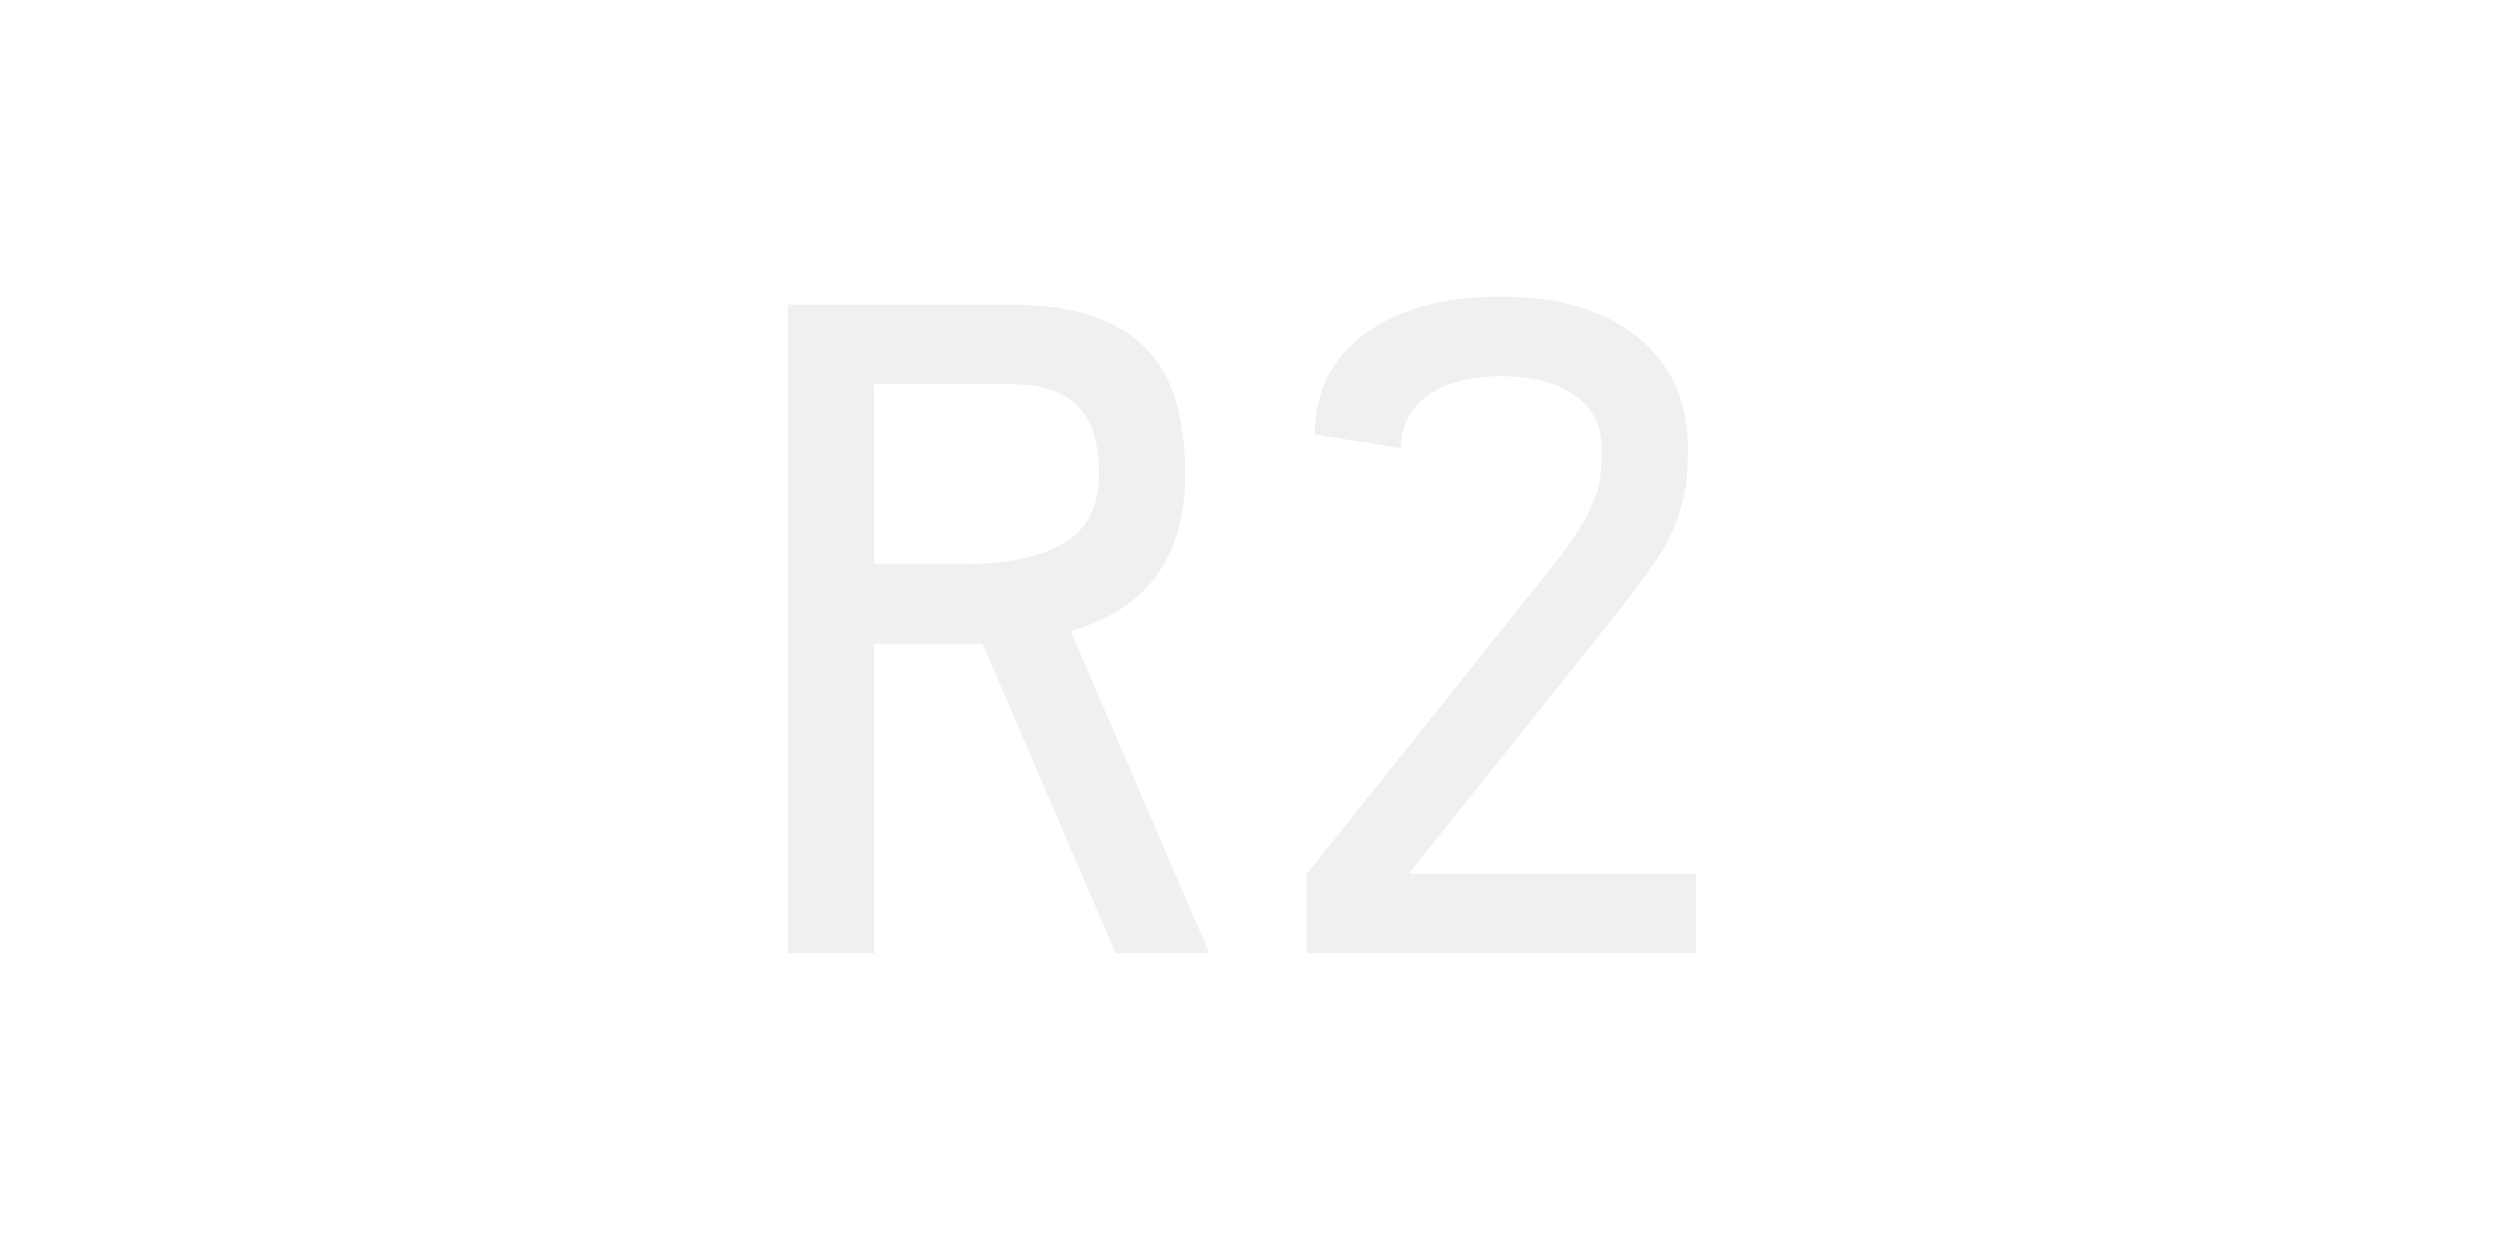
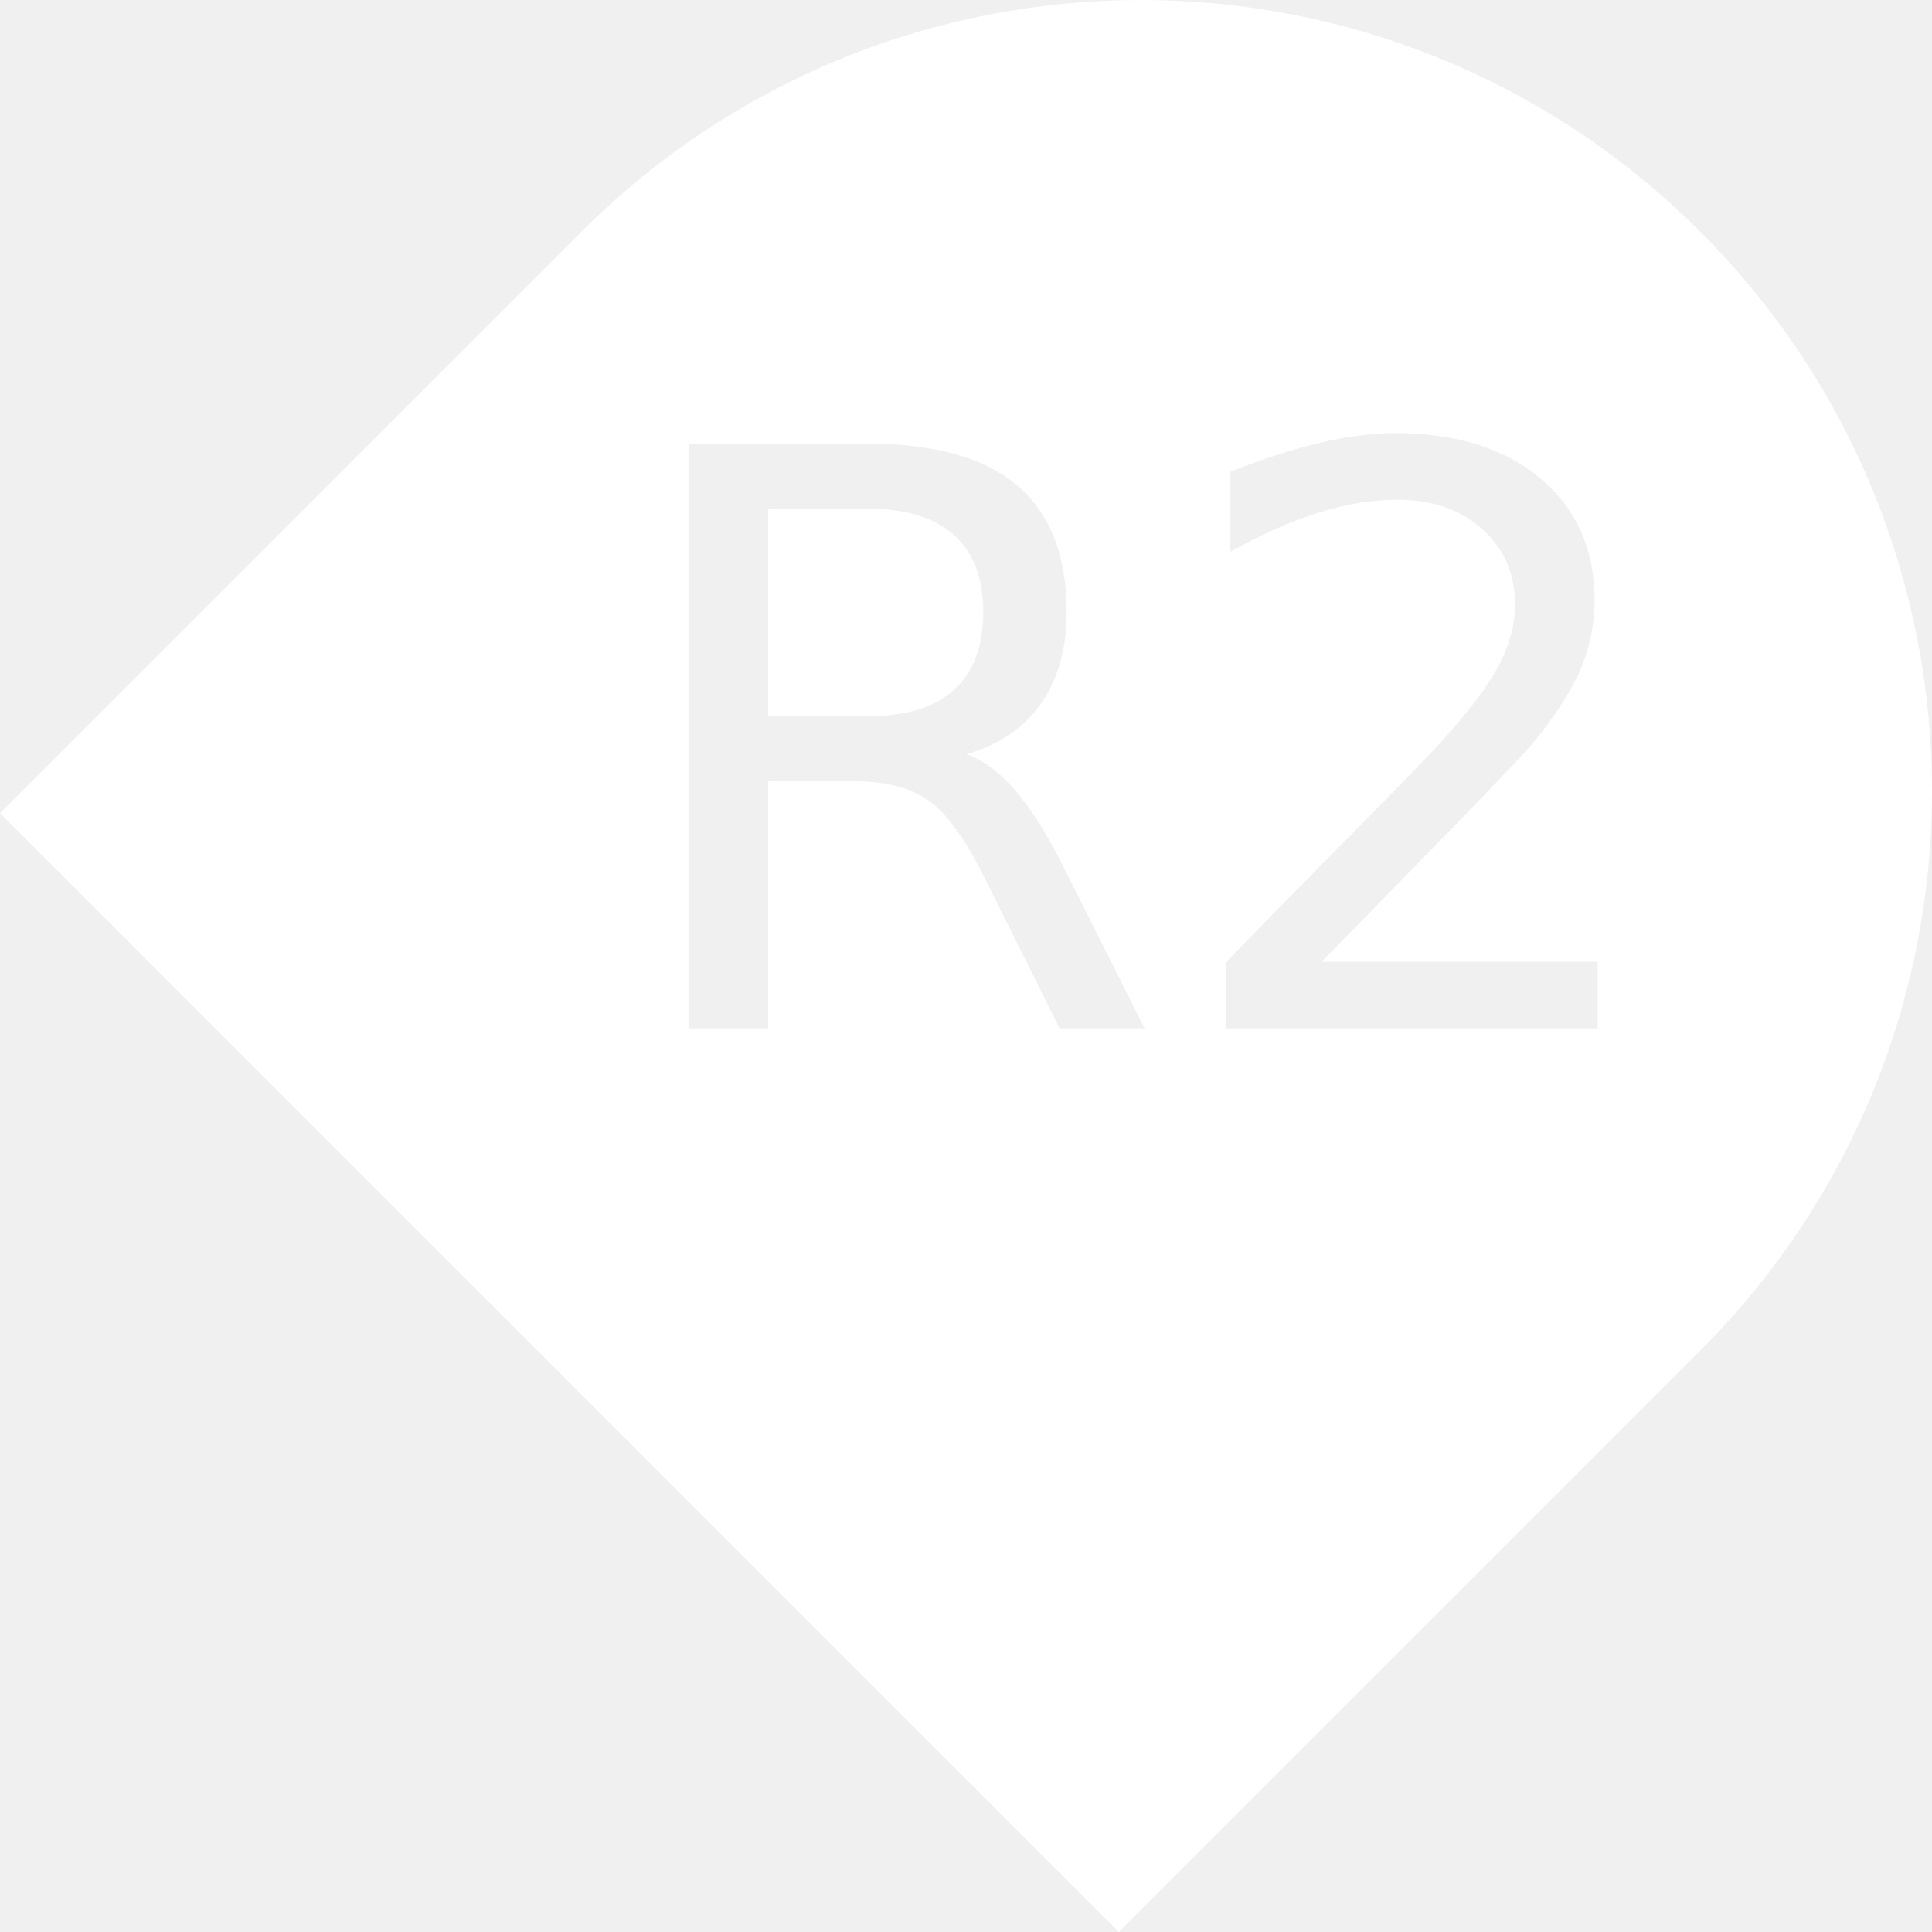
- <svg xmlns="http://www.w3.org/2000/svg" id="svg8" version="1.1" viewBox="0 0 67.733 33.867" height="128" width="256">
+ <svg xmlns="http://www.w3.org/2000/svg" id="svg8" version="1.1" viewBox="0 0 67.733 67.733" height="256" width="256">
  <defs id="defs2" />
-   <g style="display:inline" id="layer1">
-     <rect y="0" x="0" height="33.867" width="67.733" id="rect1406" style="display:none;fill:#ffffff;stroke:none;stroke-width:6.281;stroke-linecap:round;stroke-linejoin:round;stroke-miterlimit:4;stroke-dasharray:none;paint-order:stroke markers fill" />
-     <text id="text1404" y="25.83" x="-3.987" style="font-style:normal;font-weight:normal;font-size:28.118px;line-height:1.25;font-family:sans-serif;text-align:start;letter-spacing:0px;word-spacing:0px;text-anchor:start;inline-size:75.267;display:none;fill:#000000;fill-opacity:1;stroke:none;stroke-width:0.703" xml:space="preserve" />
-     <path transform="scale(0.2645833)" d="M 0,0 V 128 H 256 V 0 Z m 153.74,30.375 c 5.881,0 10.534,1.383 13.959,4.15 3.425,2.768 5.137,6.557 5.137,11.365 0,1.522 -0.052,2.697 -0.156,3.527 -0.069,0.796 -0.328,1.886 -0.777,3.27 -0.415,1.349 -1.142,2.837 -2.18,4.463 -1.038,1.591 -2.439,3.493 -4.203,5.707 l -21.275,26.621 h 29.422 V 97.625 h -39.852 v -8.146 l 25.322,-31.705 c 1.557,-1.937 2.699,-3.633 3.426,-5.086 0.726,-1.488 1.14,-2.612 1.244,-3.373 0.138,-0.796 0.207,-1.936 0.207,-3.424 0,-2.283 -0.916,-4.084 -2.75,-5.398 -1.834,-1.315 -4.341,-1.971 -7.523,-1.971 -3.183,0 -5.692,0.656 -7.525,1.971 -1.833,1.315 -2.75,3.115 -2.75,5.398 l -8.82,-1.402 c 0,-4.359 1.712,-7.801 5.137,-10.326 C 143.206,31.637 147.859,30.375 153.74,30.375 Z M 80.676,31.205 H 103.717 c 5.777,0 10.154,1.33 13.129,3.994 3.01,2.664 4.514,7.111 4.514,13.338 -1e-5,8.51 -3.908,13.872 -11.727,16.086 L 123.85,97.625 H 114.25 L 100.604,65.92 H 89.498 V 97.625 h -8.822 z m 8.822,8.146 v 18.422 h 8.822 c 4.636,0 8.164,-0.711 10.586,-2.129 2.422,-1.418 3.631,-3.786 3.631,-7.107 0,-3.286 -0.761,-5.64 -2.283,-7.059 -1.488,-1.418 -3.666,-2.127 -6.537,-2.127 z" style="display:inline;fill:#ffffff;stroke:none;stroke-width:23.74;stroke-linecap:round;stroke-linejoin:round;stroke-miterlimit:4;stroke-dasharray:none;paint-order:stroke markers fill" id="rect1556" />
+   <g id="g2145" style="display:inline" transform="matrix(-1,0,0,1,67.73333,0)">
+     <path id="path2137" style="fill:#ffffff;stroke-width:5.541;stroke-linecap:round;stroke-linejoin:round;paint-order:stroke markers fill" d="M 77.041,30.705 0,107.746 148.254,256 225.295,178.959 a 104.831,104.831 0 0 0 0,-148.254 104.831,104.831 0 0 0 -148.254,0 z M 184.924,57.391 c 8.026,0 14.425,2.007 19.199,6.02 4.774,4.013 7.162,9.375 7.162,16.086 0,3.183 -0.606,6.211 -1.816,9.082 -1.176,2.837 -3.338,6.192 -6.486,10.066 -0.865,1.003 -3.616,3.908 -8.252,8.717 -4.636,4.774 -11.172,11.468 -19.613,20.082 h 36.582 v 8.822 h -49.193 v -8.822 c 3.978,-4.117 9.392,-9.634 16.242,-16.553 6.884,-6.953 11.208,-11.433 12.973,-13.439 3.356,-3.771 5.691,-6.954 7.006,-9.549 1.349,-2.629 2.023,-5.207 2.023,-7.732 0,-4.117 -1.451,-7.472 -4.357,-10.066 -2.871,-2.595 -6.626,-3.893 -11.262,-3.893 -3.286,-10e-7 -6.763,0.571 -10.43,1.713 -3.632,1.142 -7.524,2.872 -11.676,5.189 V 62.527 c 4.221,-1.695 8.165,-2.975 11.832,-3.84 3.667,-0.865 7.022,-1.297 10.066,-1.297 z m -93.613,1.4 h 23.664 c 8.856,0 15.463,1.851 19.822,5.553 4.359,3.702 6.537,9.289 6.537,16.762 0,4.878 -1.141,8.925 -3.424,12.143 -2.249,3.217 -5.535,5.448 -9.859,6.693 2.249,0.761 4.427,2.386 6.537,4.877 2.145,2.491 4.291,5.916 6.436,10.275 l 10.639,21.172 h -11.262 l -9.91,-19.875 c -2.56,-5.189 -5.051,-8.631 -7.473,-10.326 -2.387,-1.695 -5.657,-2.543 -9.809,-2.543 h -11.416 v 32.744 H 91.311 Z m 10.482,8.615 v 27.502 h 13.182 c 5.051,0 8.856,-1.159 11.416,-3.477 2.595,-2.352 3.891,-5.794 3.891,-10.326 0,-4.532 -1.296,-7.939 -3.891,-10.223 -2.56,-2.318 -6.365,-3.477 -11.416,-3.477 z" transform="matrix(-0.2645833,0,0,0.2645833,67.73333,0)" />
  </g>
</svg>
